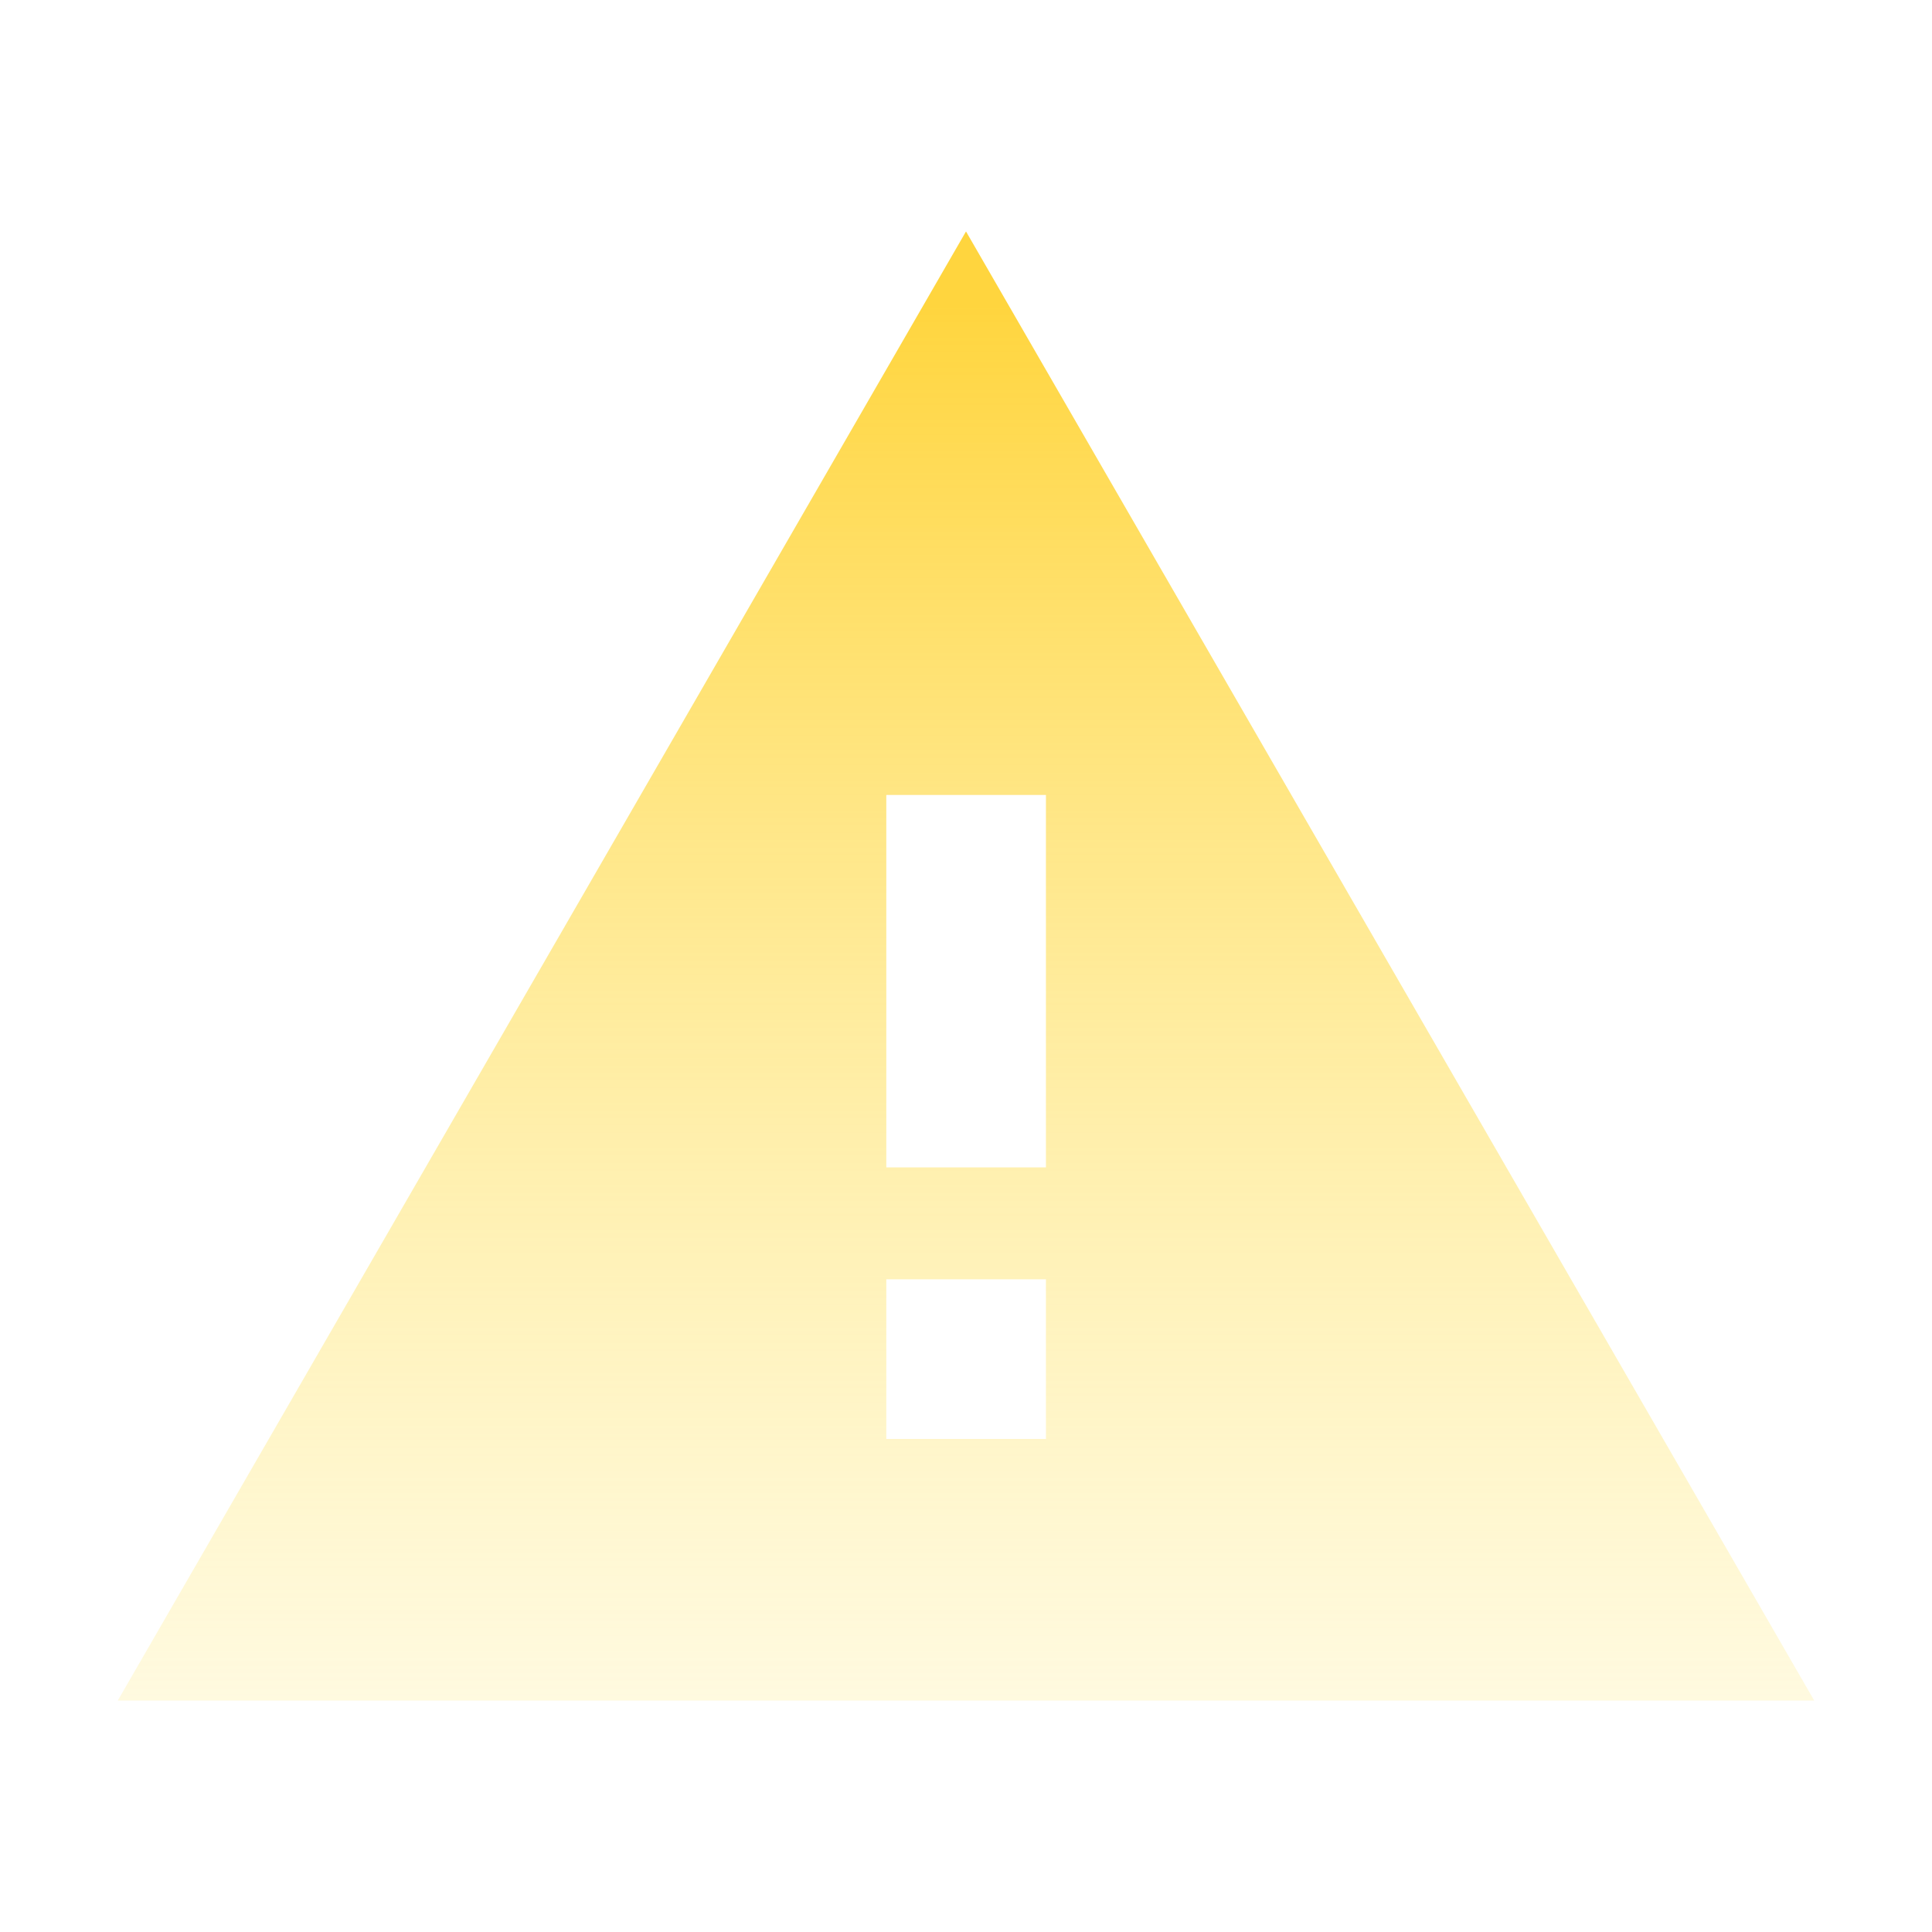
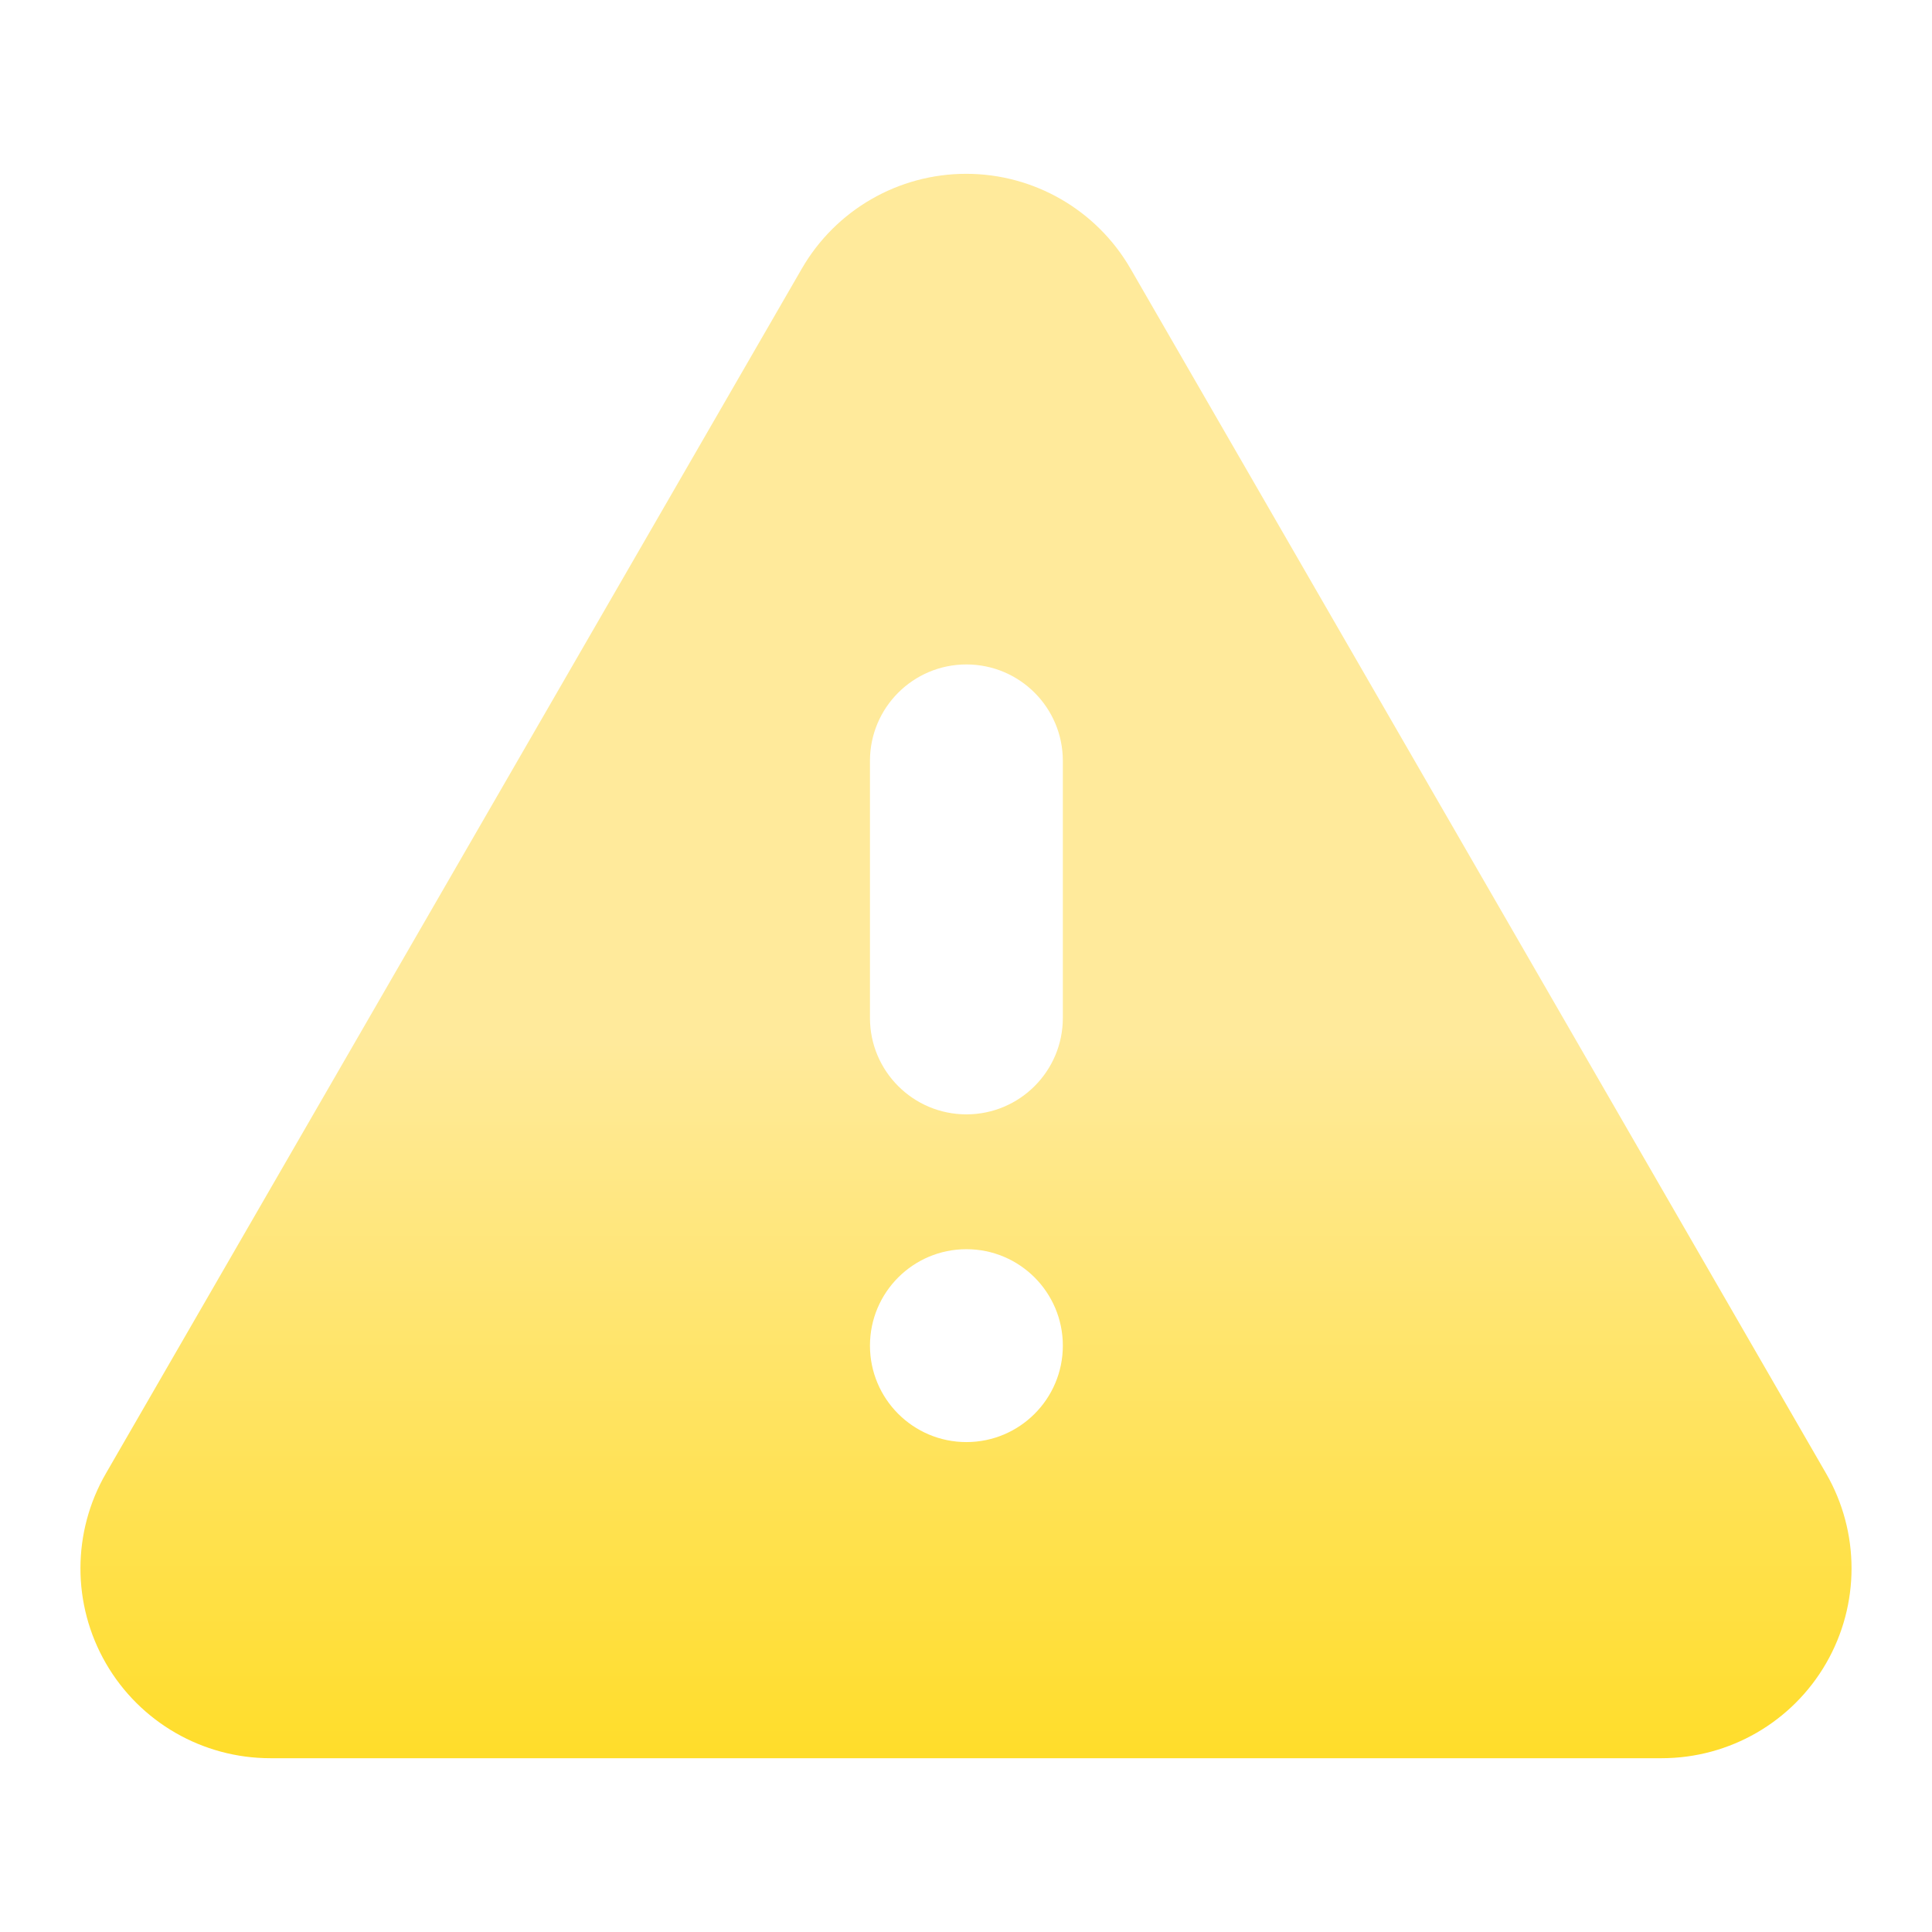
<svg xmlns="http://www.w3.org/2000/svg" width="24" height="24" viewBox="0 0 24 24" fill="none">
-   <path fill-rule="evenodd" clip-rule="evenodd" d="M12 2.875L22.537 21.125H1.463L12 2.875ZM11.01 15.892H12.993V17.875H11.01V15.892ZM12.993 9.875H11.01V14.502H12.993V9.875Z" fill="url(#paint0_linear_3_2)" />
+   <path fill="url(#a)" fill-rule="evenodd" d="M9.96 3.338a2.358 2.358 0 0 1 4.084 0l8.64 14.965a2.358 2.358 0 0 1-2.042 3.538H3.36a2.358 2.358 0 0 1-2.043-3.54Zm.847 13.378a1.198 1.198 0 1 1 2.396 0 1.198 1.198 0 0 1-2.396 0zm2.396-7.264a1.198 1.198 0 0 0-2.396 0v3.193a1.198 1.198 0 0 0 2.396 0z" clip-rule="evenodd" />
  <defs>
-     <linearGradient id="paint0_linear_3_2" x1="12" y1="3.776" x2="12" y2="21.125" gradientUnits="userSpaceOnUse">
-       <stop stop-color="#FFD53E" />
-       <stop offset="1" stop-color="#FFEC8A" stop-opacity="0.27" />
+     <linearGradient id="a" x1="11.638" x2="11.638" y1="10.524" y2="15.469" gradientTransform="matrix(1.7969 0 0 1.7969 -8.912 -5.955)" gradientUnits="userSpaceOnUse">
+       <stop stop-color="#FFEA9B" />
+       <stop offset="1" stop-color="#FFDD2A" />
    </linearGradient>
  </defs>
</svg>
